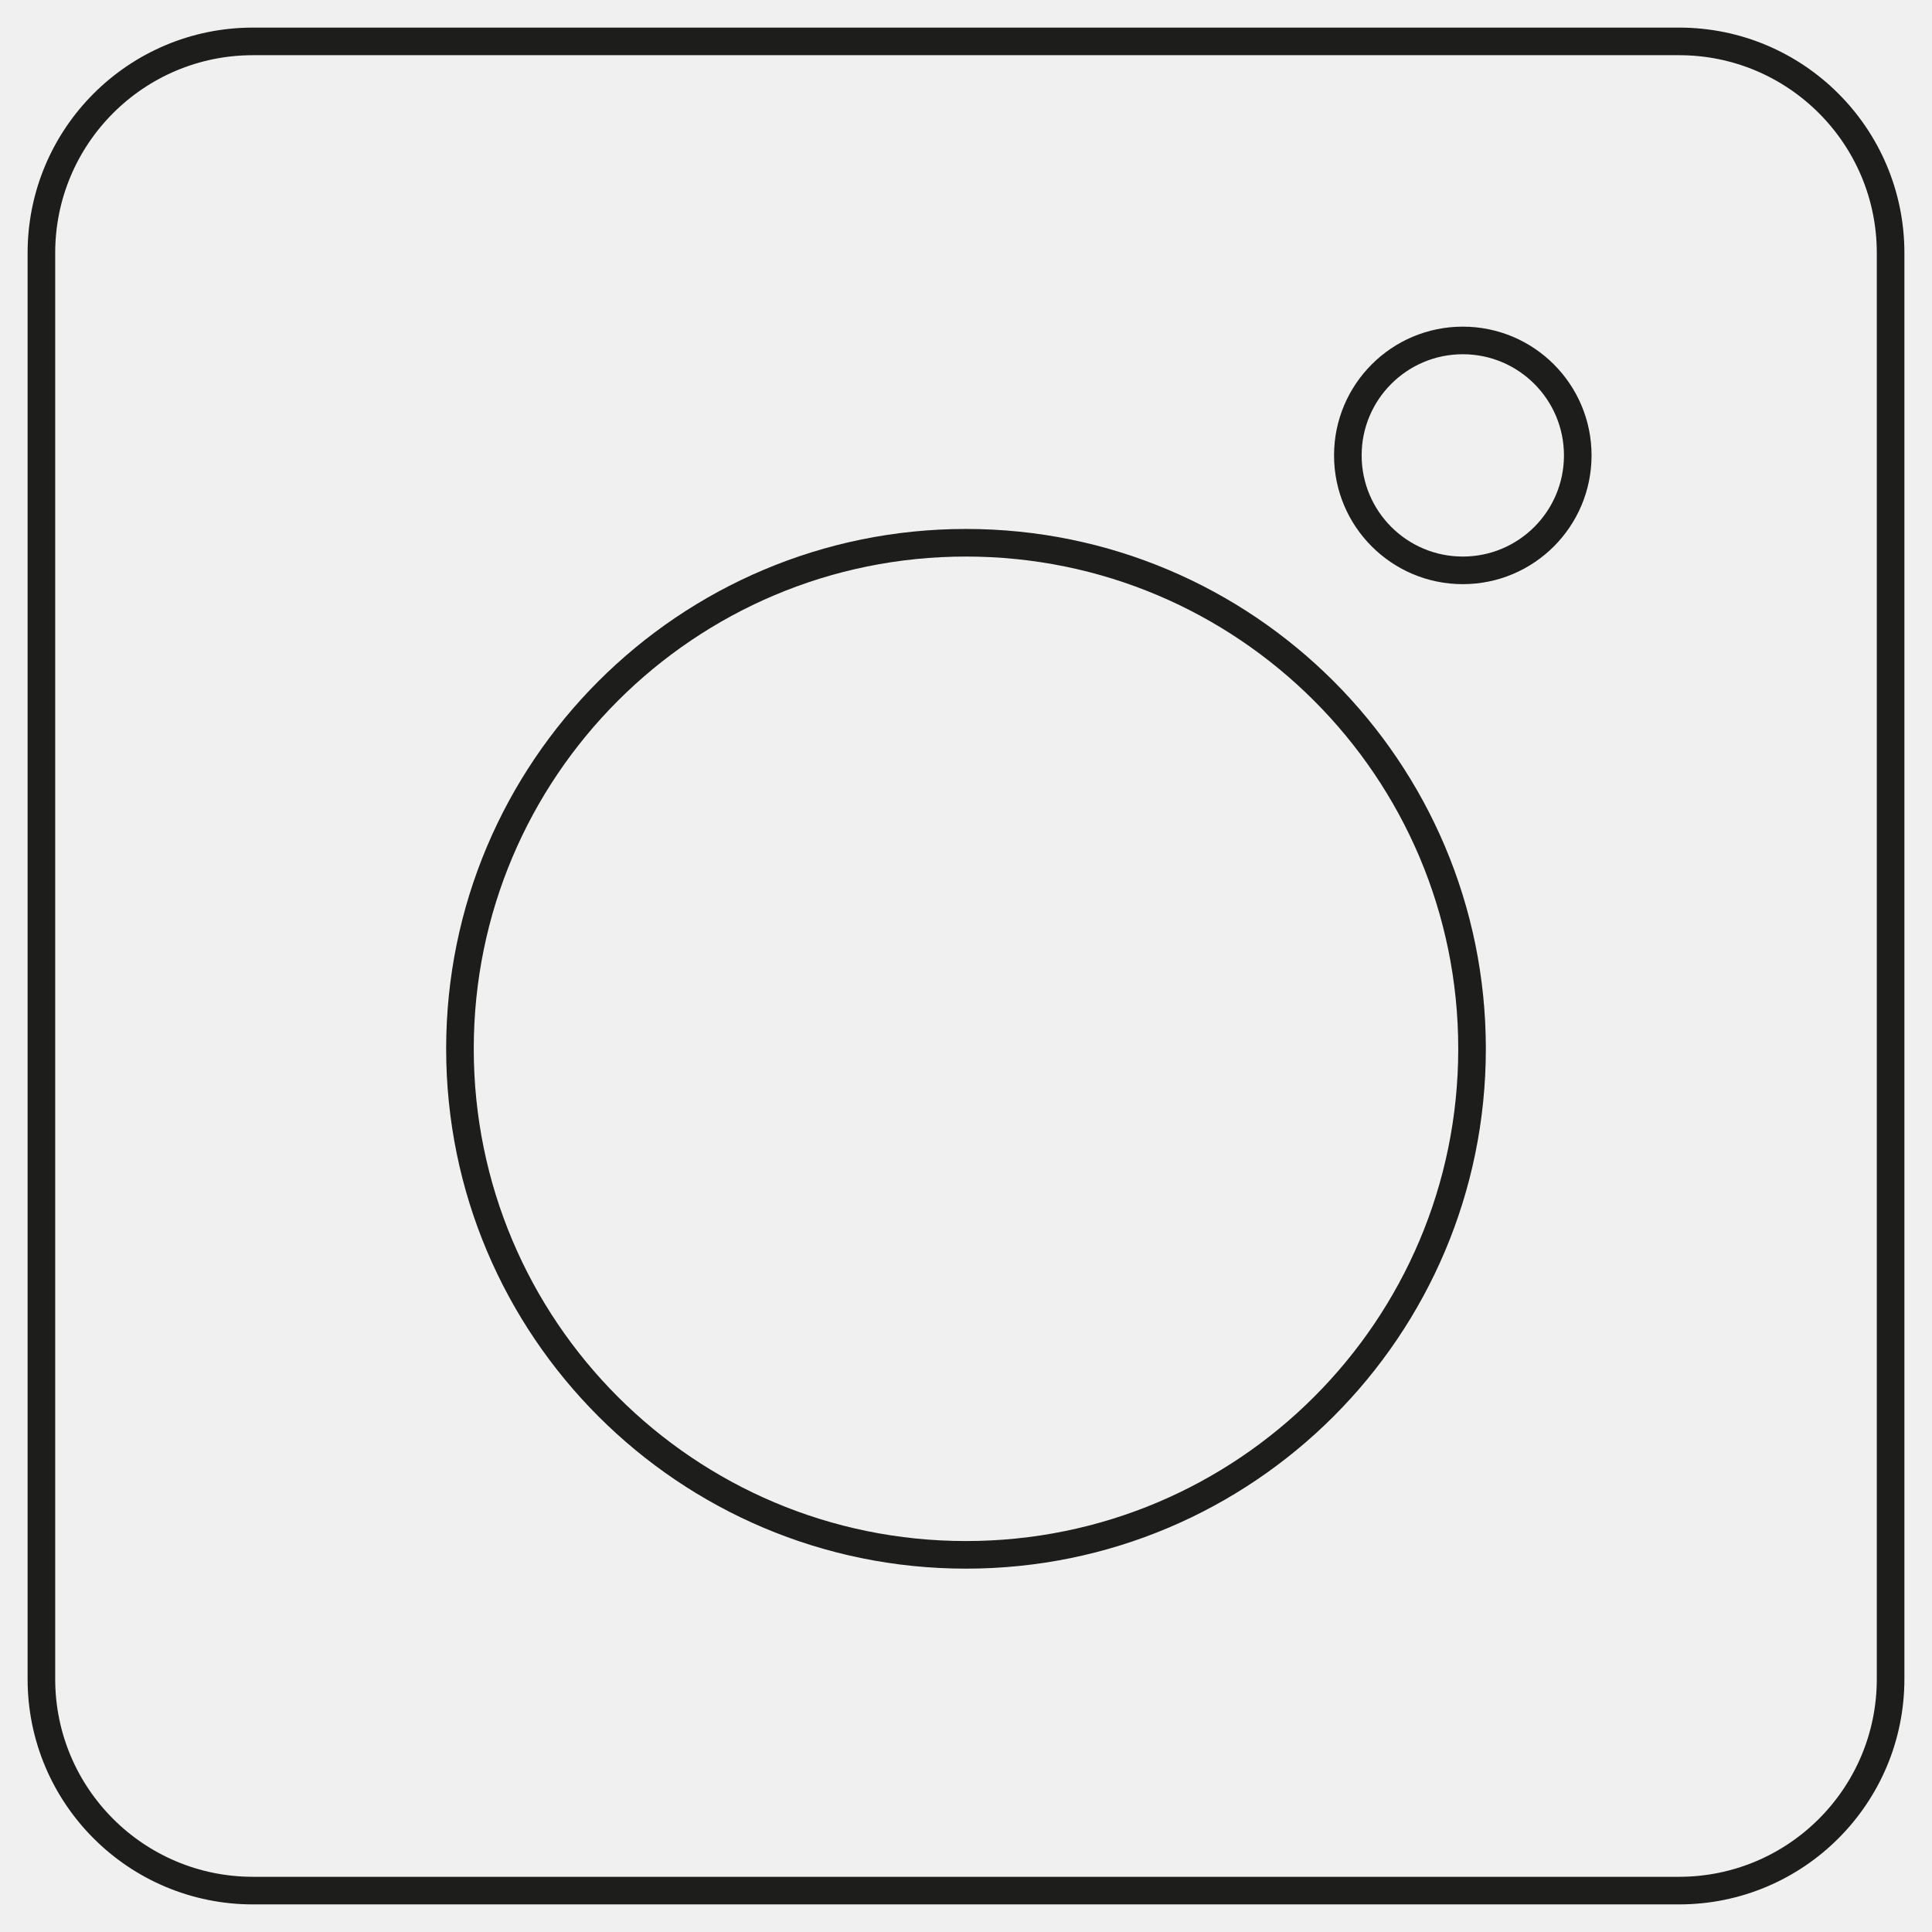
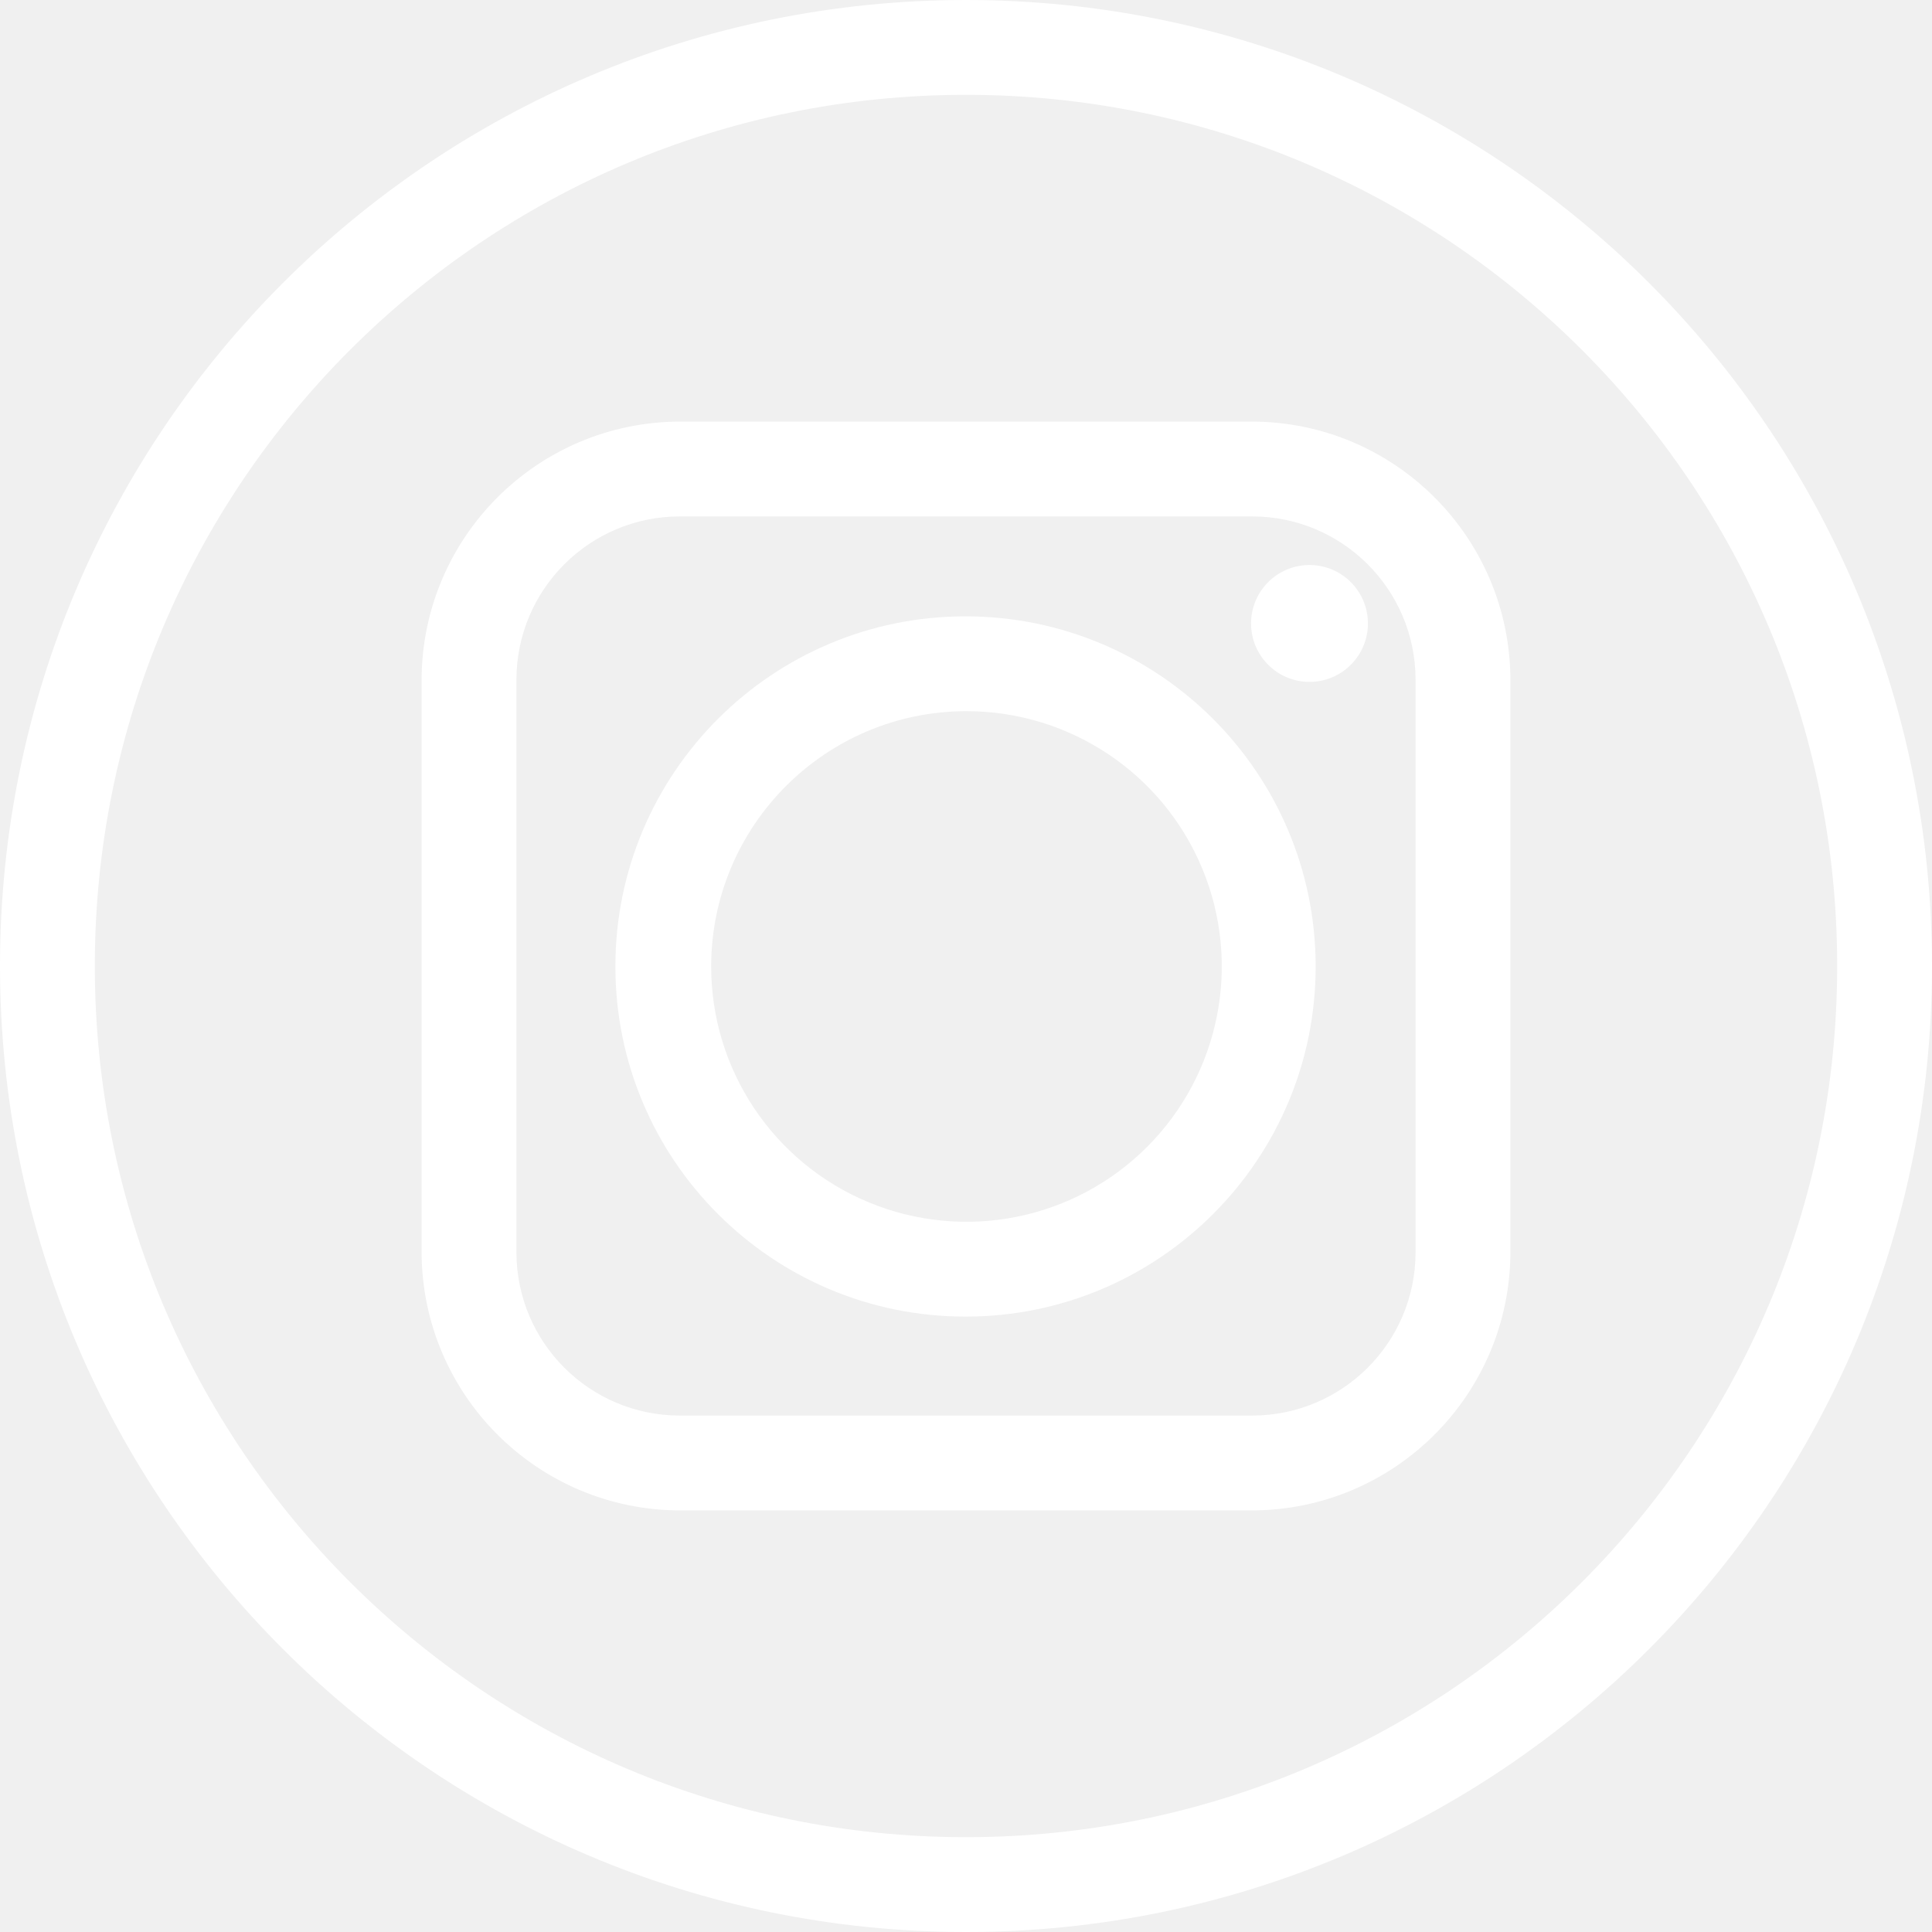
- <svg xmlns="http://www.w3.org/2000/svg" id="Layer_1" data-name="Layer 1" viewBox="0 0 140 140">
+ <svg xmlns="http://www.w3.org/2000/svg" id="Capa_1" data-name="Capa 1" viewBox="0 0 163 163">
  <defs>
-     <style>.cls-1{fill:none;stroke:#1d1d1b;stroke-linecap:round;stroke-linejoin:round;stroke-width:2px;}</style>
+     <style>.cls-1{fill:#fff;}.cls-2{fill:none;stroke:#fff;stroke-miterlimit:10;stroke-width:8px;}</style>
  </defs>
-   <rect class="cls-1" x="3" y="3" width="134" height="134" rx="15.33" ry="15.33" />
-   <circle class="cls-1" cx="70" cy="76" r="36.67" />
-   <circle class="cls-1" cx="106" cy="33" r="8.33" />
+   <path class="cls-1" d="M105.66,43.57a13.79,13.79,0,0,1,13.77,13.77v48.32a13.79,13.79,0,0,1-13.77,13.77H57.34a13.79,13.79,0,0,1-13.77-13.77V57.34A13.79,13.79,0,0,1,57.34,43.57h48.32m0-8H57.34A21.84,21.84,0,0,0,35.57,57.34v48.32a21.84,21.84,0,0,0,21.77,21.77h48.32a21.84,21.84,0,0,0,21.77-21.77V57.34a21.84,21.84,0,0,0-21.77-21.77Z" />
+   <path class="cls-1" d="M81.5,60A21.54,21.54,0,1,1,60,81.5,21.56,21.56,0,0,1,81.5,60m0-8A29.54,29.54,0,1,0,111,81.5,29.55,29.55,0,0,0,81.5,52Z" />
+   <path class="cls-1" d="M110.48,47.67a4.93,4.93,0,1,0,4.93,4.93,4.93,4.93,0,0,0-4.93-4.93Z" />
+   <circle class="cls-2" cx="81.5" cy="81.5" r="77.5" />
</svg>
